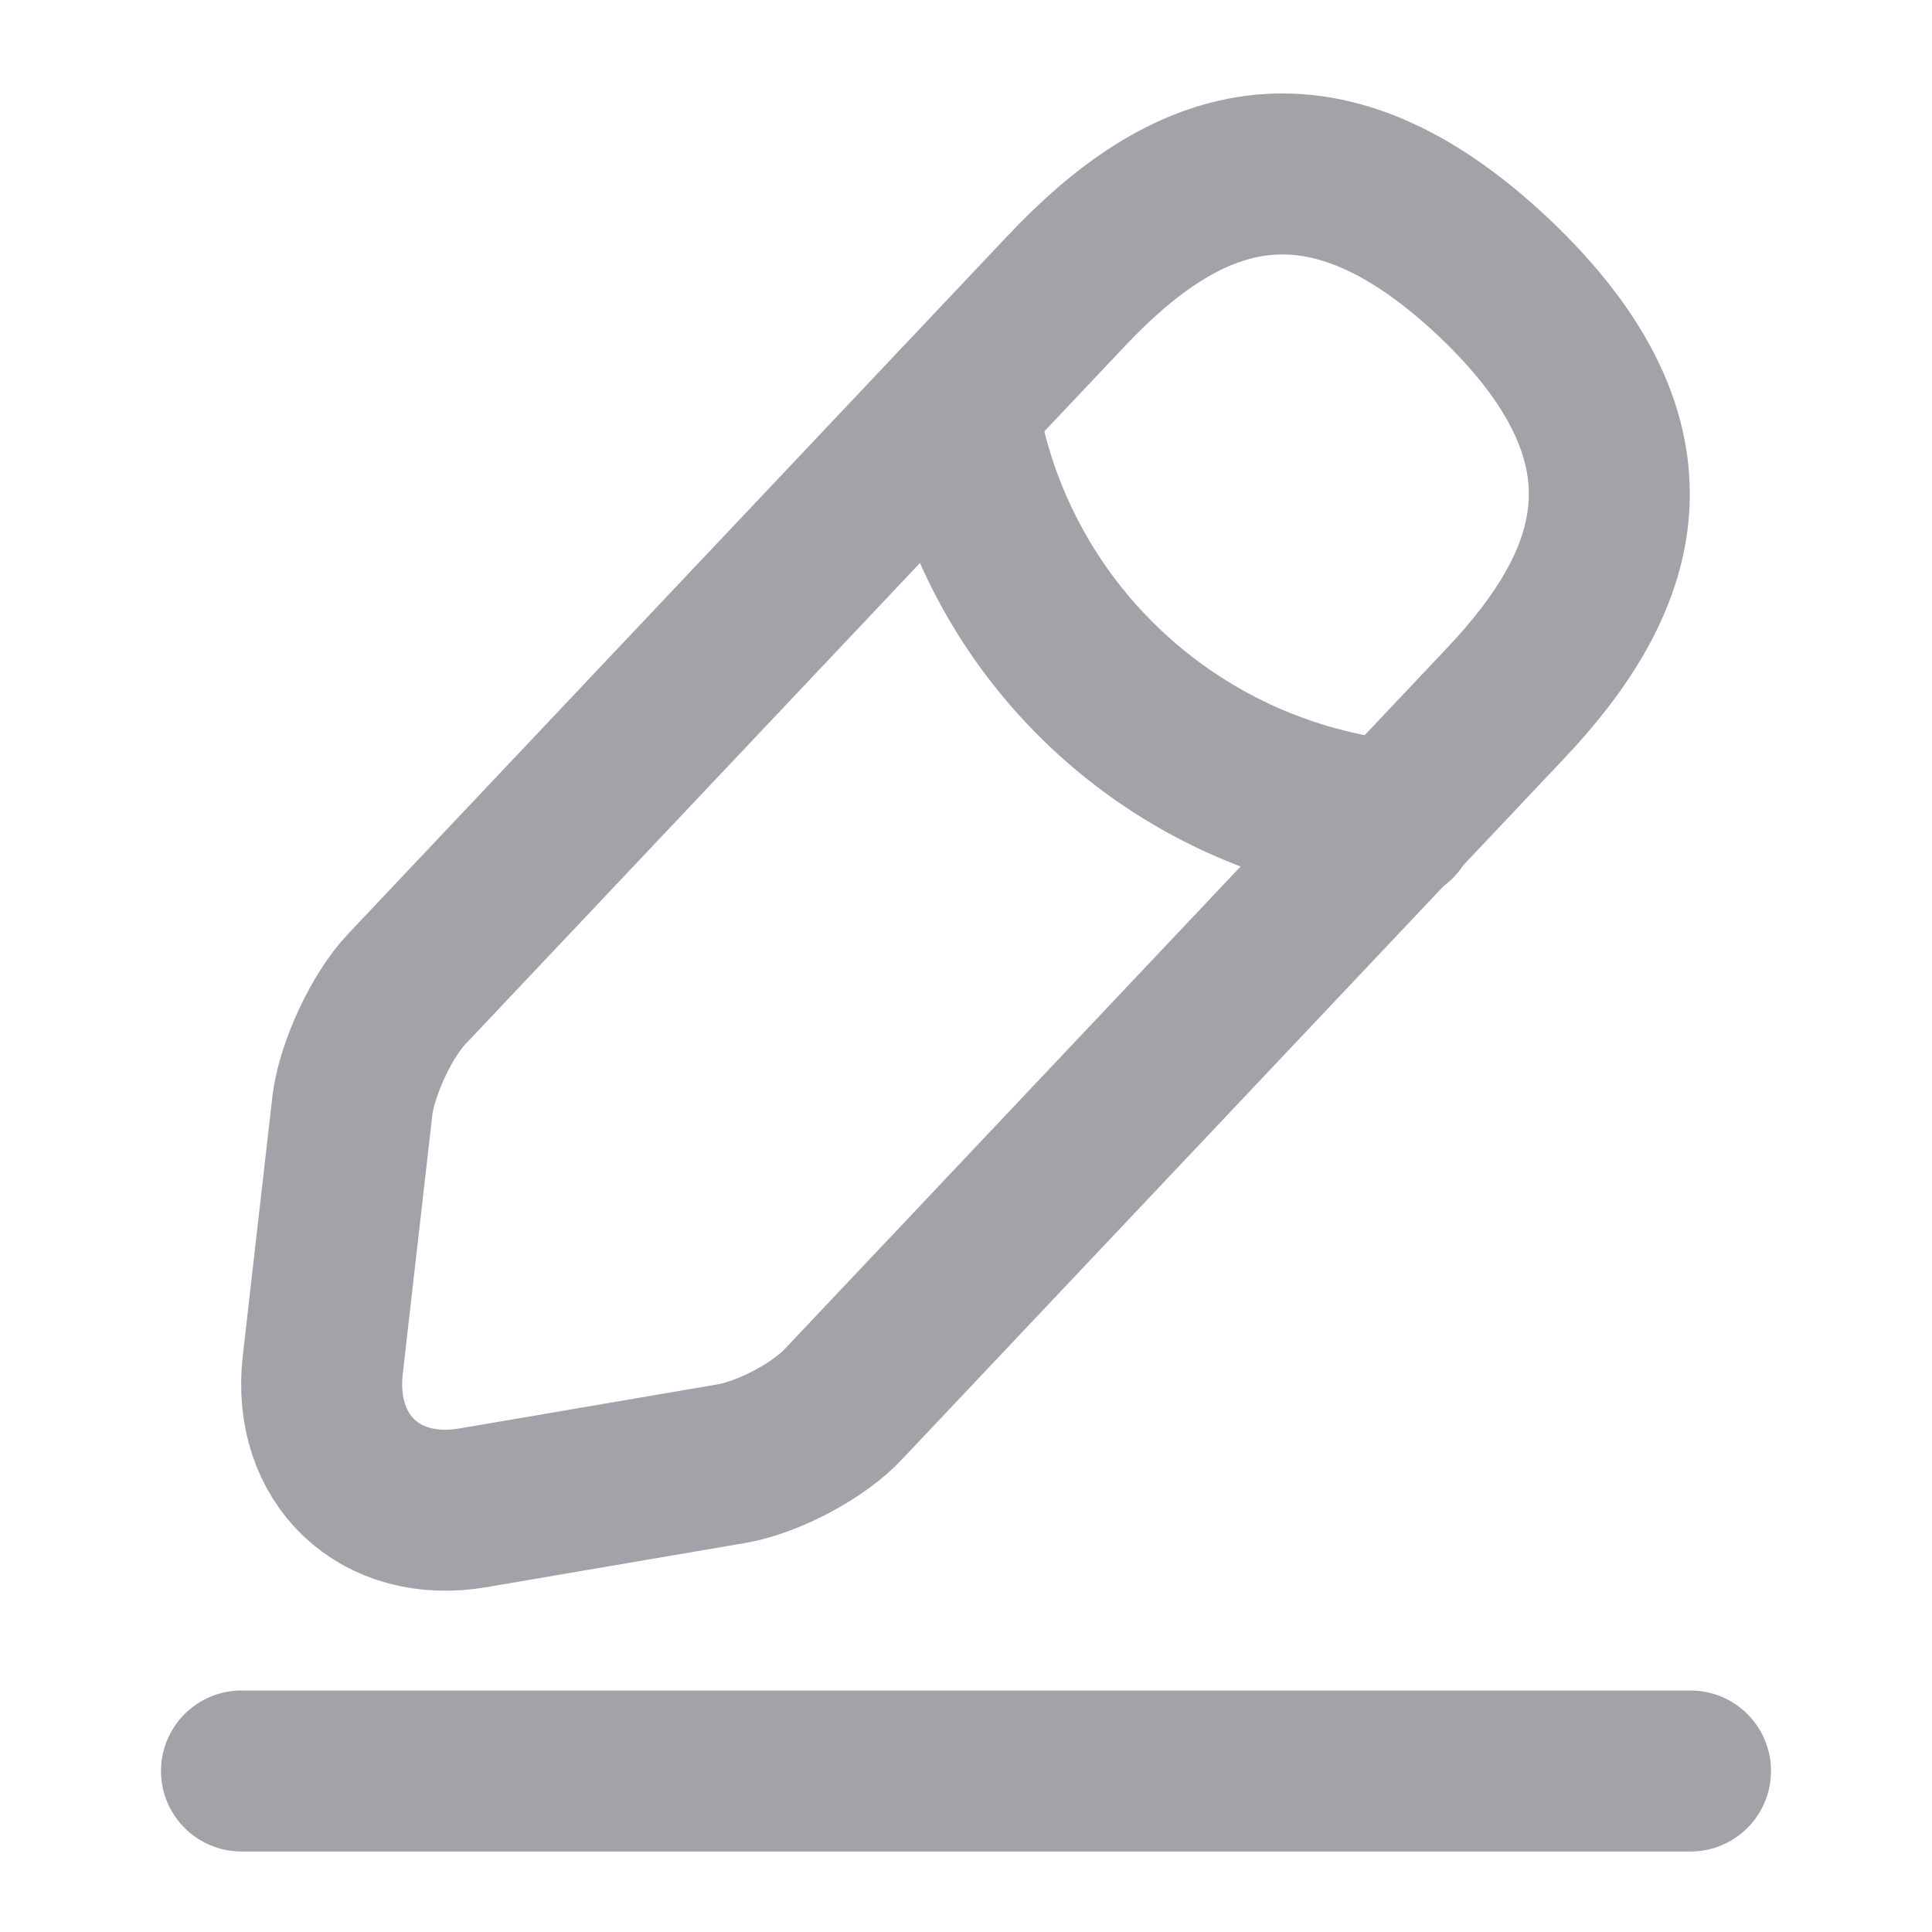
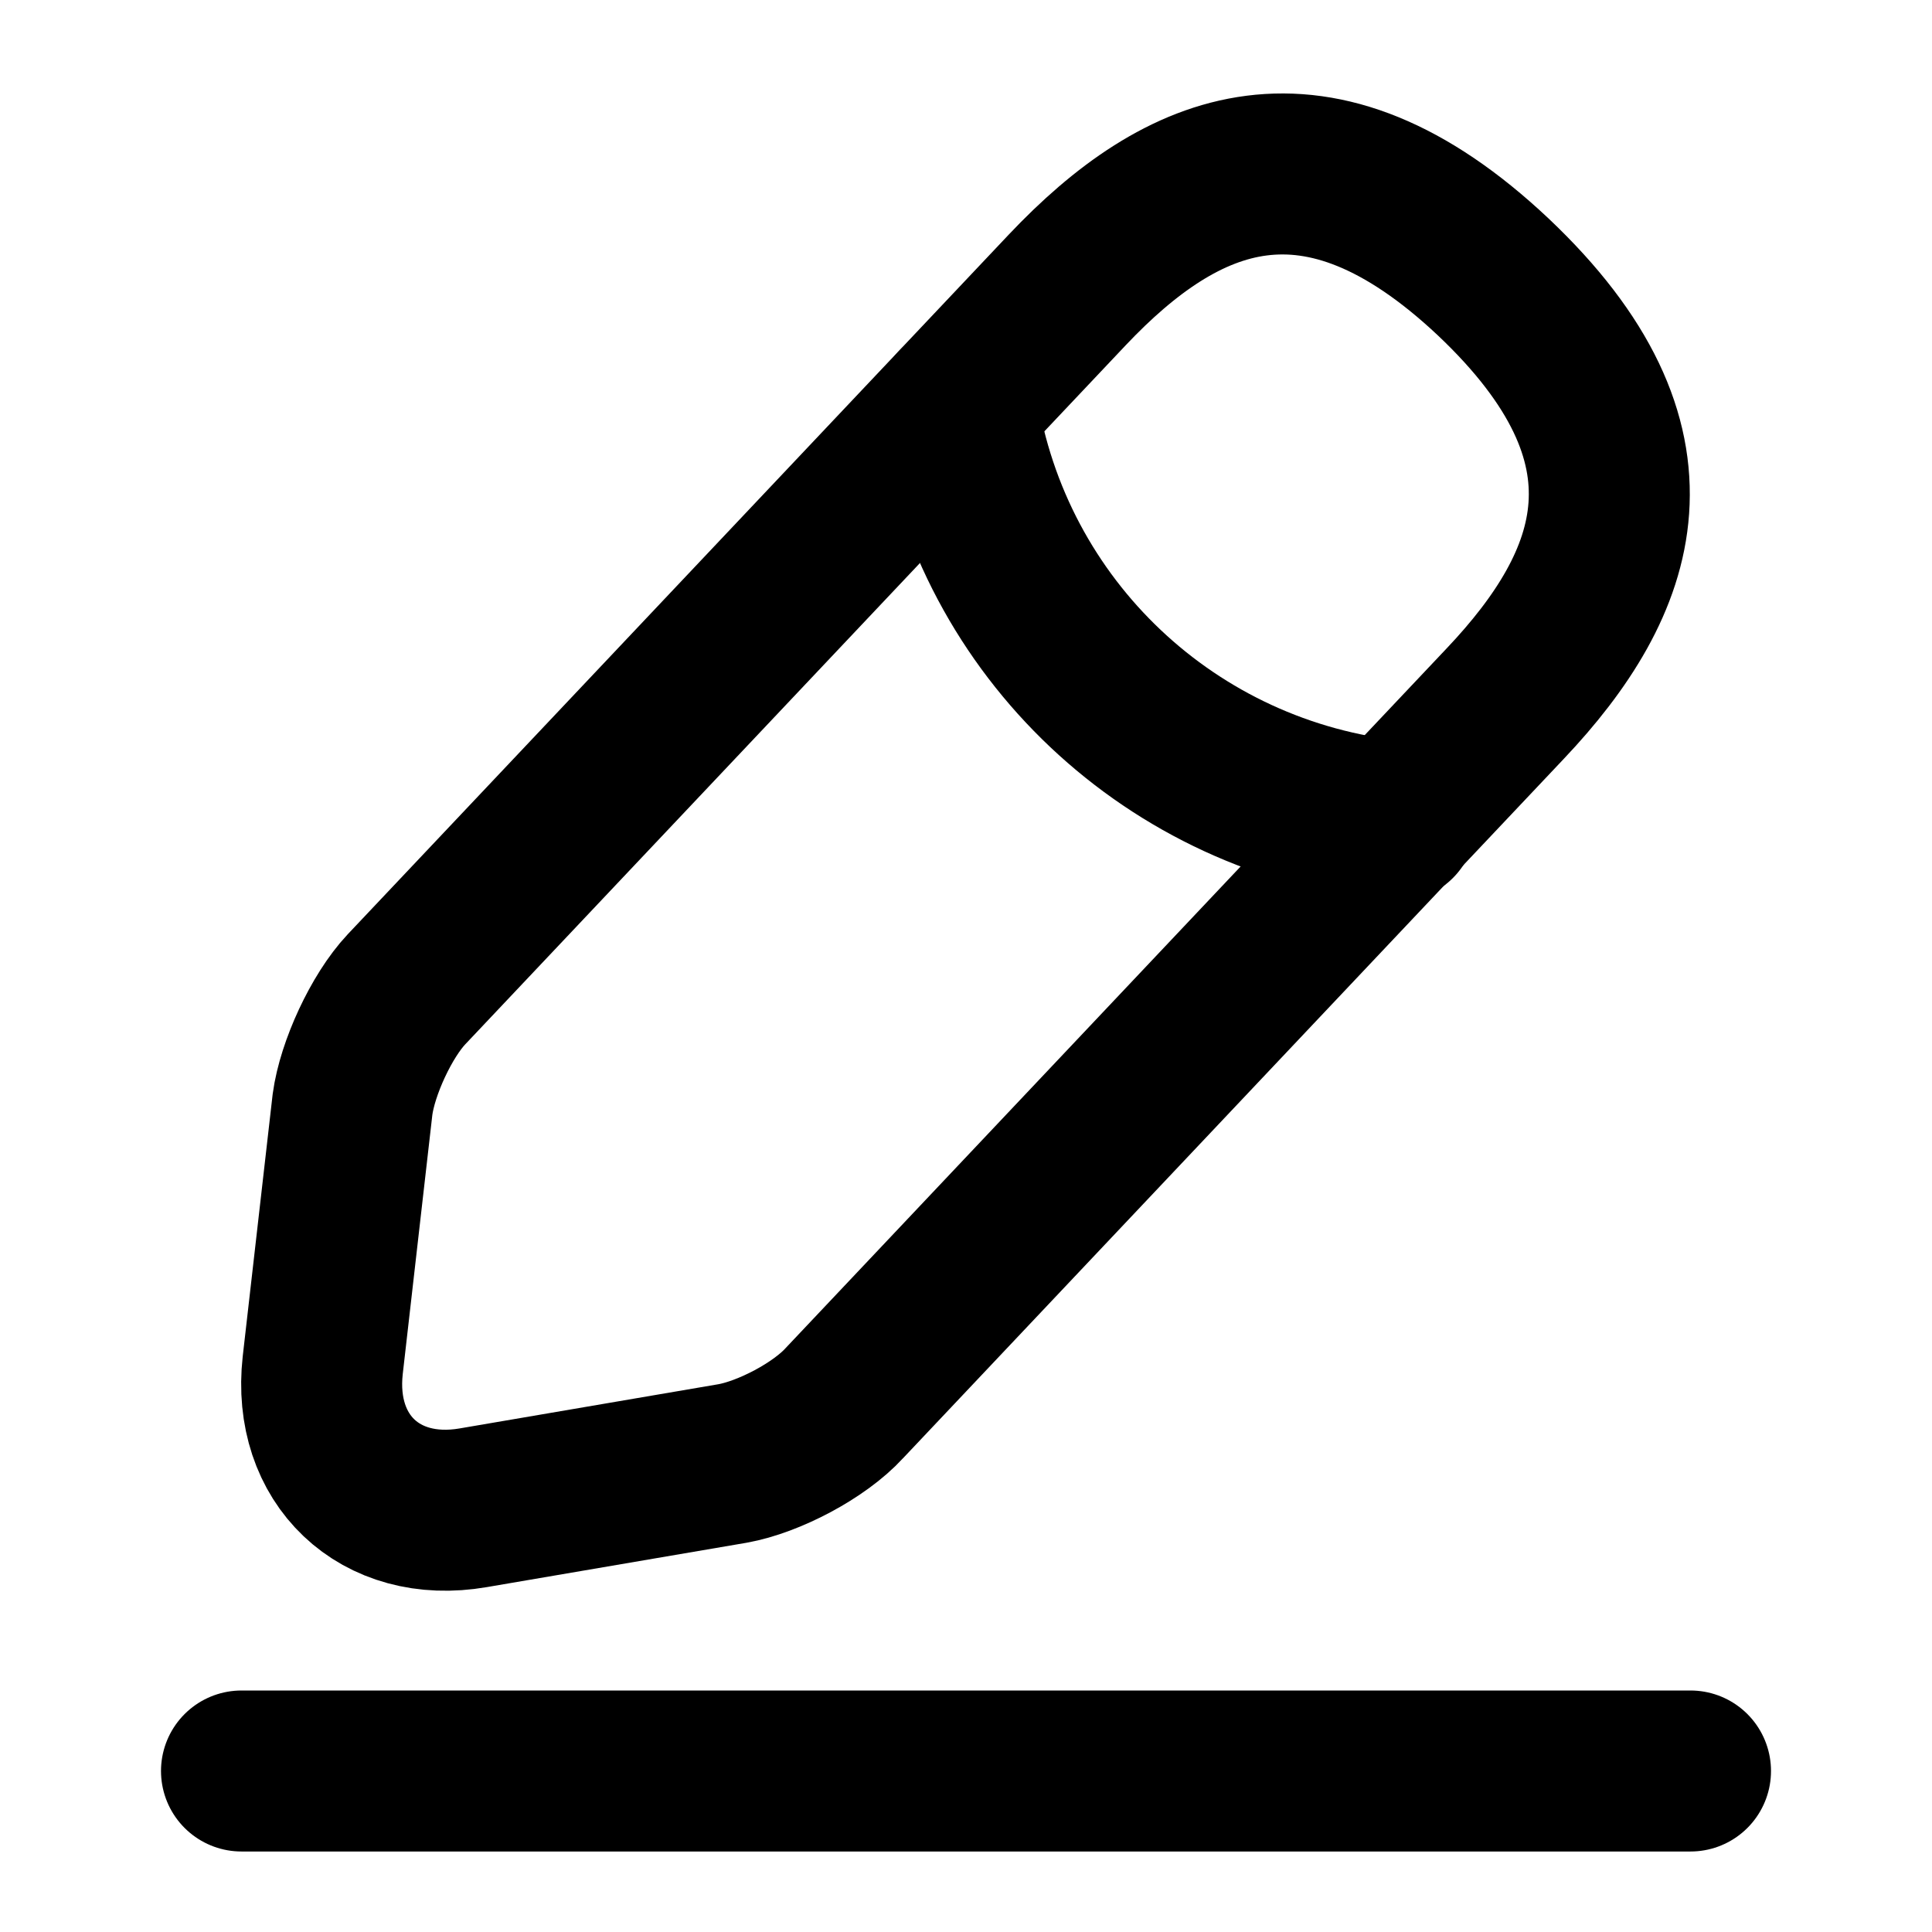
<svg xmlns="http://www.w3.org/2000/svg" width="24" height="24" viewBox="0 0 24 24" fill="none">
-   <path d="M13.259 3.6L5.049 12.29C4.739 12.62 4.439 13.27 4.379 13.72L4.009 16.96C3.879 18.13 4.719 18.93 5.879 18.73L9.099 18.18C9.549 18.1 10.179 17.77 10.489 17.43L18.699 8.74C20.119 7.24 20.759 5.53 18.549 3.44C16.349 1.37 14.679 2.1 13.259 3.6Z" stroke="#A2A2A8" stroke-width="2" stroke-miterlimit="10" stroke-linecap="round" stroke-linejoin="round" />
-   <path d="M11.891 5.05C12.321 7.81 14.561 9.92 17.341 10.2M3 22H21" stroke="#A2A2A8" stroke-width="2" stroke-miterlimit="10" stroke-linecap="round" stroke-linejoin="round" />
+   <path d="M13.259 3.6L5.049 12.29C4.739 12.62 4.439 13.27 4.379 13.72L4.009 16.96C3.879 18.13 4.719 18.93 5.879 18.73L9.099 18.18C9.549 18.1 10.179 17.77 10.489 17.43L18.699 8.74C20.119 7.24 20.759 5.53 18.549 3.44C16.349 1.37 14.679 2.1 13.259 3.6Z" stroke="currentColor" stroke-width="2" stroke-miterlimit="10" stroke-linecap="round" stroke-linejoin="round" />
+   <path d="M11.891 5.05C12.321 7.81 14.561 9.92 17.341 10.2M3 22H21" stroke="currentColor" stroke-width="2" stroke-miterlimit="10" stroke-linecap="round" stroke-linejoin="round" />
</svg>
